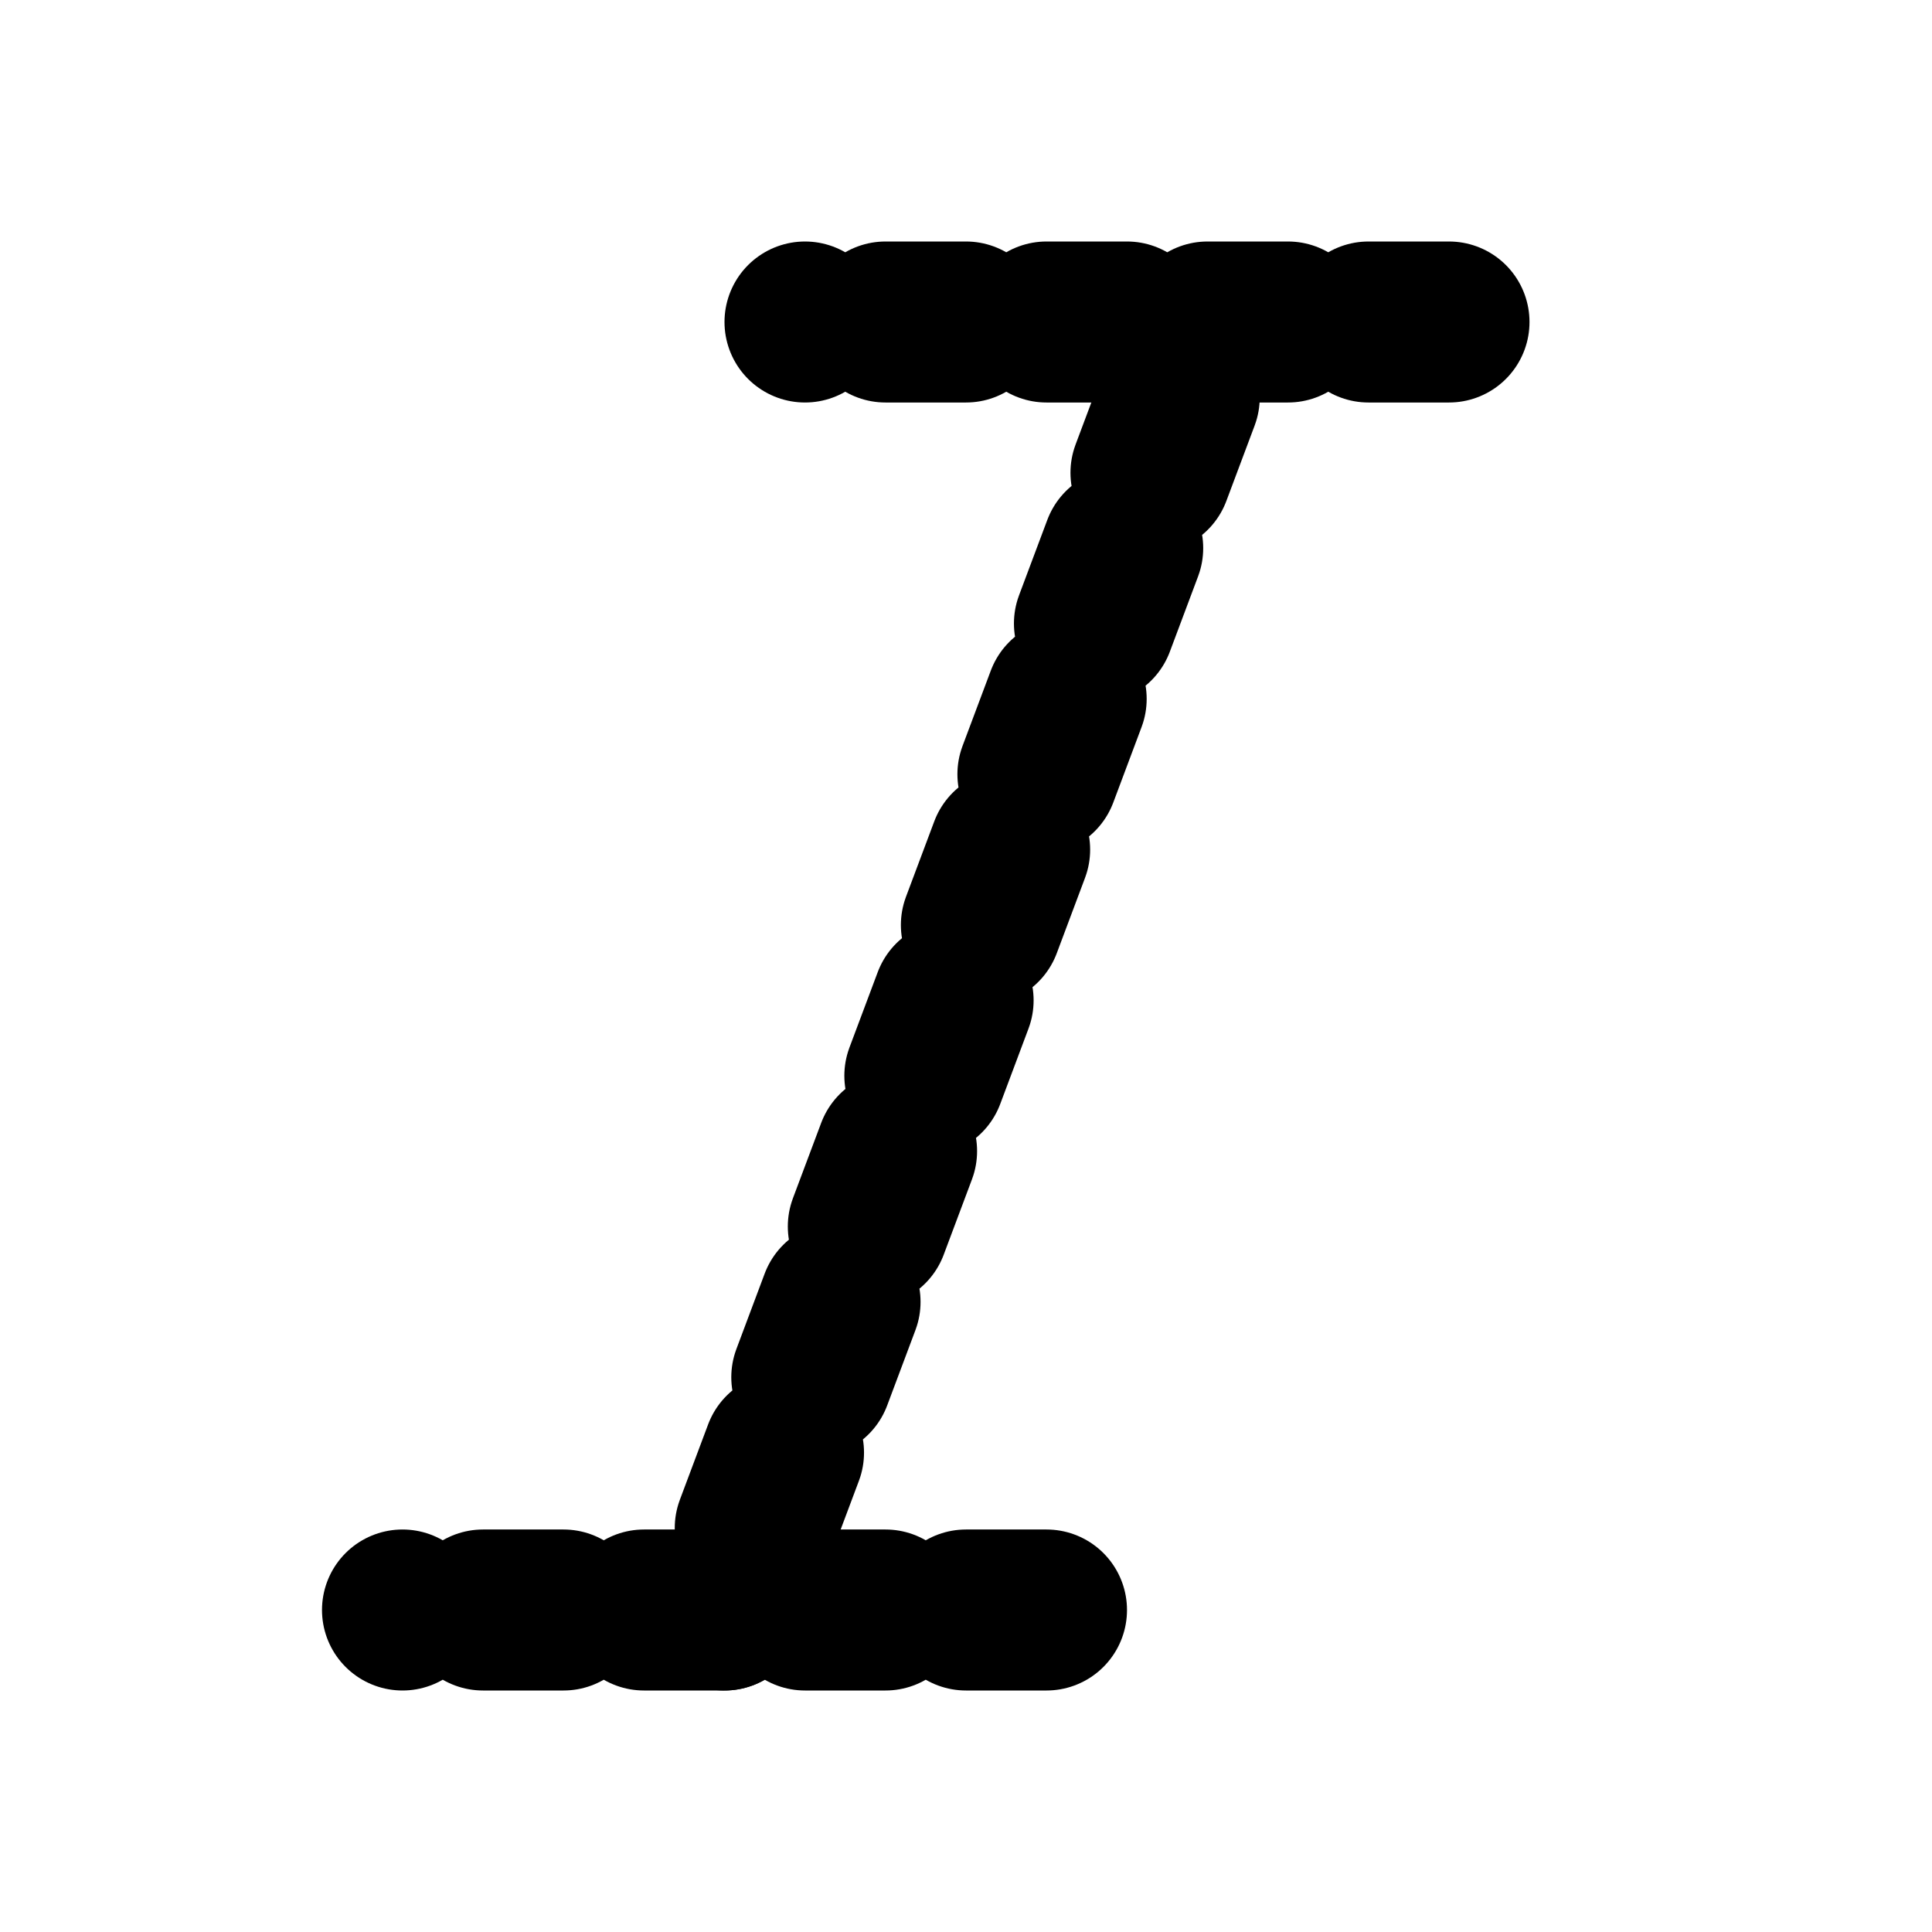
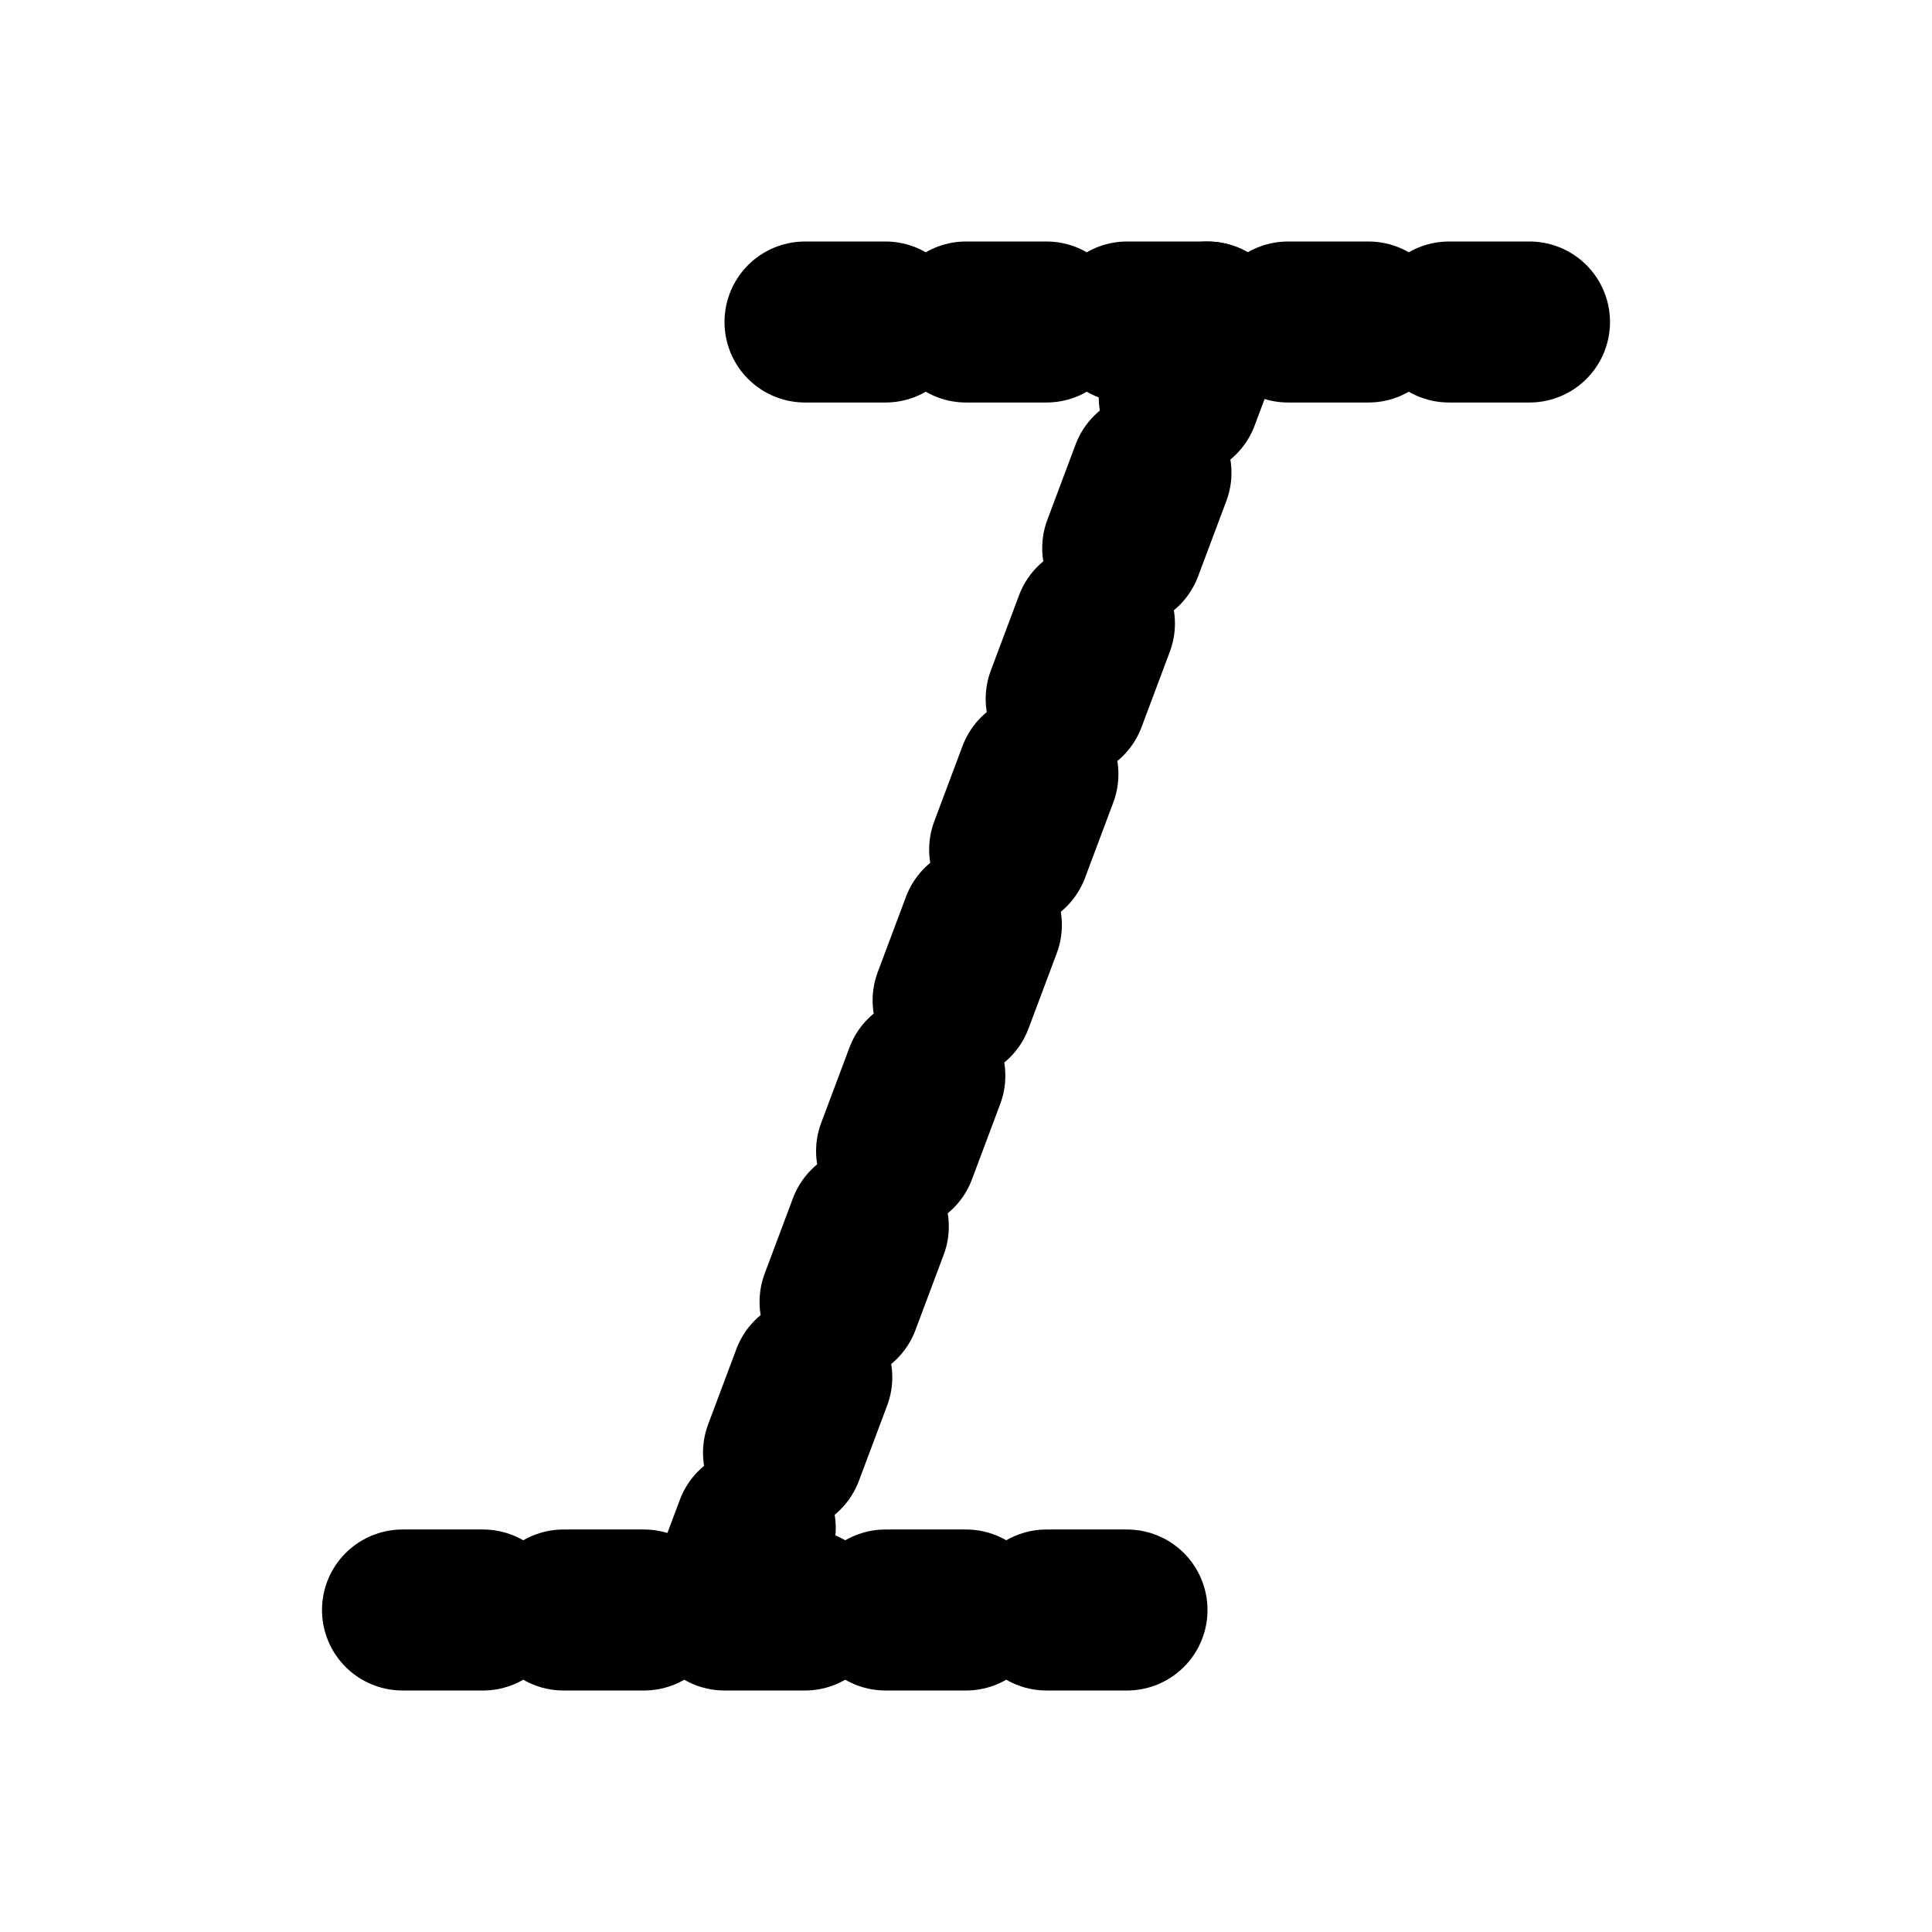
<svg viewBox="0 0 24 24" fill="none" stroke="currentColor" stroke-width="2" stroke-linecap="round" stroke-linejoin="round" aria-label="italic">
  <g id="italic-g">
    <rect width="24" height="24" fill="transparent" stroke="none" pointer-events="all" />
    <g pointer-events="none">
-       <line x1="19" y1="4" x2="10" y2="4" pathLength="1" stroke-dasharray="1" stroke-dashoffset="1">
+       <line x1="19" y1="4" x2="10" y2="4" pathLength="1" stroke-dasharray="1" stroke-dashoffset="0">
        <animate attributeName="stroke-dashoffset" values="1; 0; 0" keyTimes="0; 0.6; 1" dur="0.6s" begin="italic-g.mouseover" calcMode="spline" keySplines="0.4 0 0.2 1; 0.4 0 0.2 1" fill="freeze" />
      </line>
    </g>
    <g pointer-events="none">
-       <line x1="14" y1="20" x2="5" y2="20" pathLength="1" stroke-dasharray="1" stroke-dashoffset="1">
+       <line x1="14" y1="20" x2="5" y2="20" pathLength="1" stroke-dasharray="1" stroke-dashoffset="0">
        <animate attributeName="stroke-dashoffset" values="1; 0; 0" keyTimes="0; 0.6; 1" dur="0.6s" begin="italic-g.mouseover" calcMode="spline" keySplines="0.4 0 0.2 1; 0.4 0 0.2 1" fill="freeze" />
      </line>
    </g>
    <g pointer-events="none">
-       <line x1="15" y1="4" x2="9" y2="20" pathLength="1" stroke-dasharray="1" stroke-dashoffset="1">
+       <line x1="15" y1="4" x2="9" y2="20" pathLength="1" stroke-dasharray="1" stroke-dashoffset="0">
        <animate attributeName="stroke-dashoffset" values="1; 0; 0" keyTimes="0; 0.6; 1" dur="0.6s" begin="italic-g.mouseover" calcMode="spline" keySplines="0.4 0 0.2 1; 0.4 0 0.2 1" fill="freeze" />
      </line>
    </g>
  </g>
</svg>
